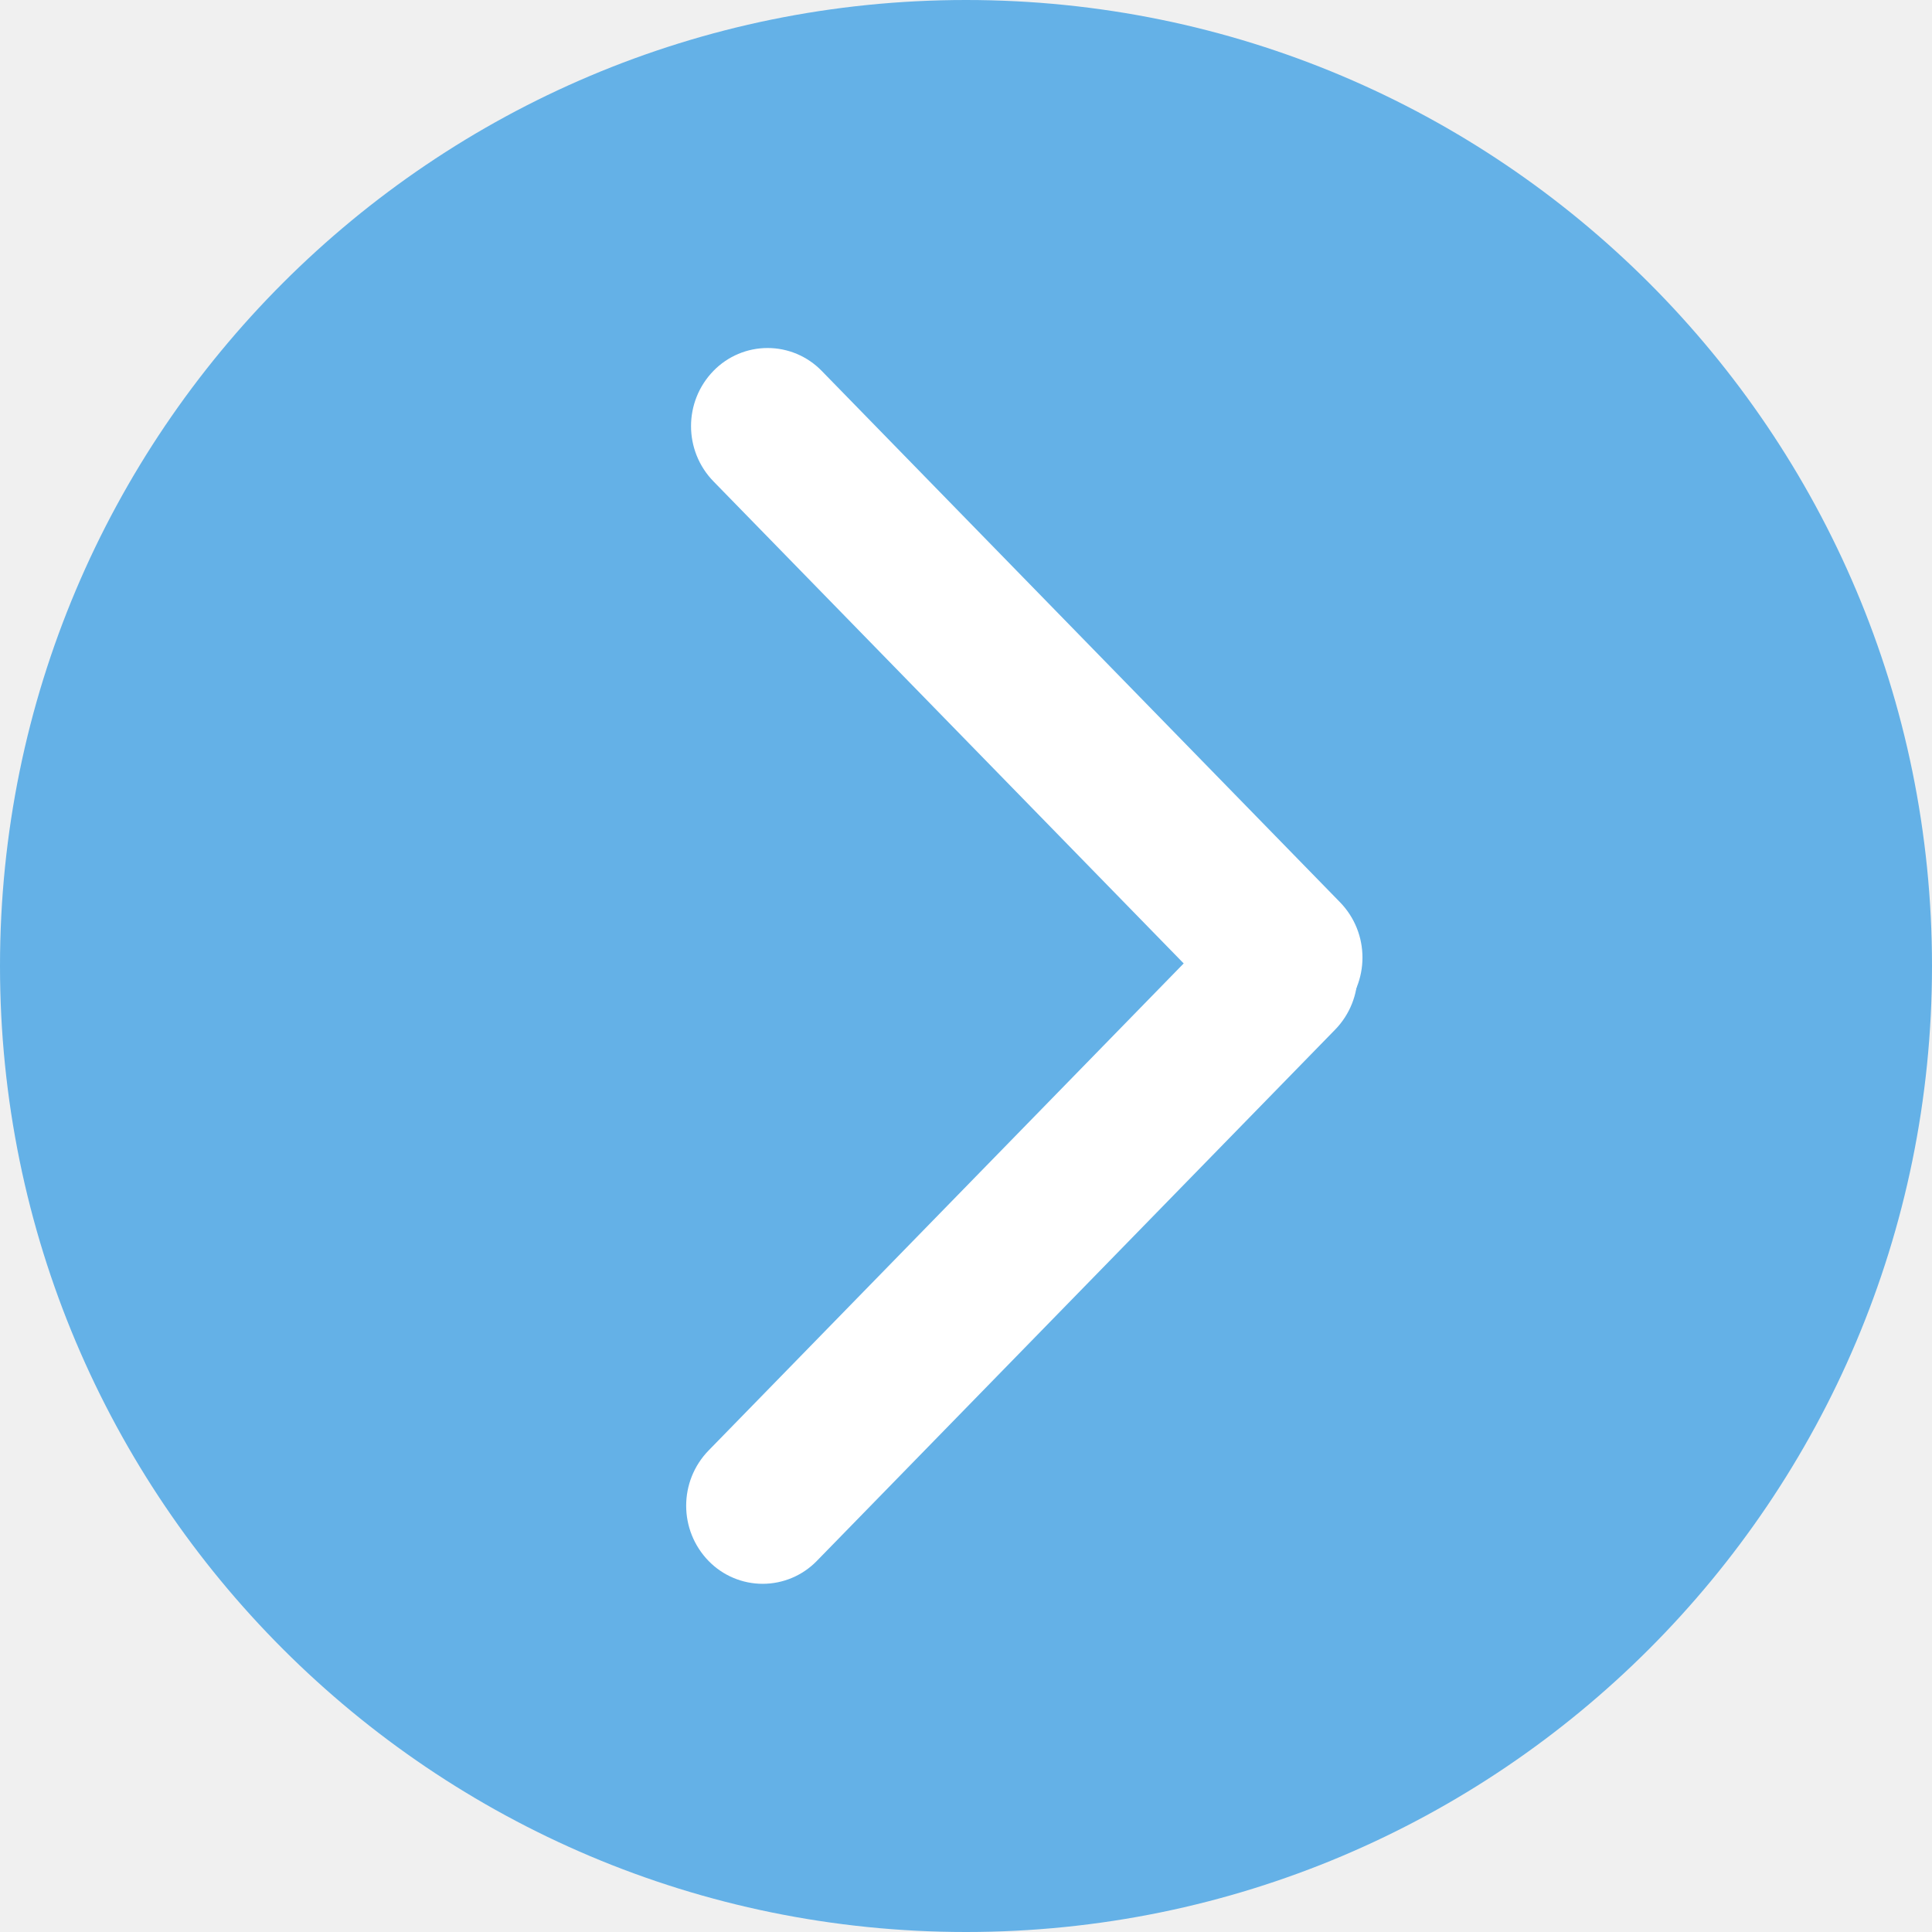
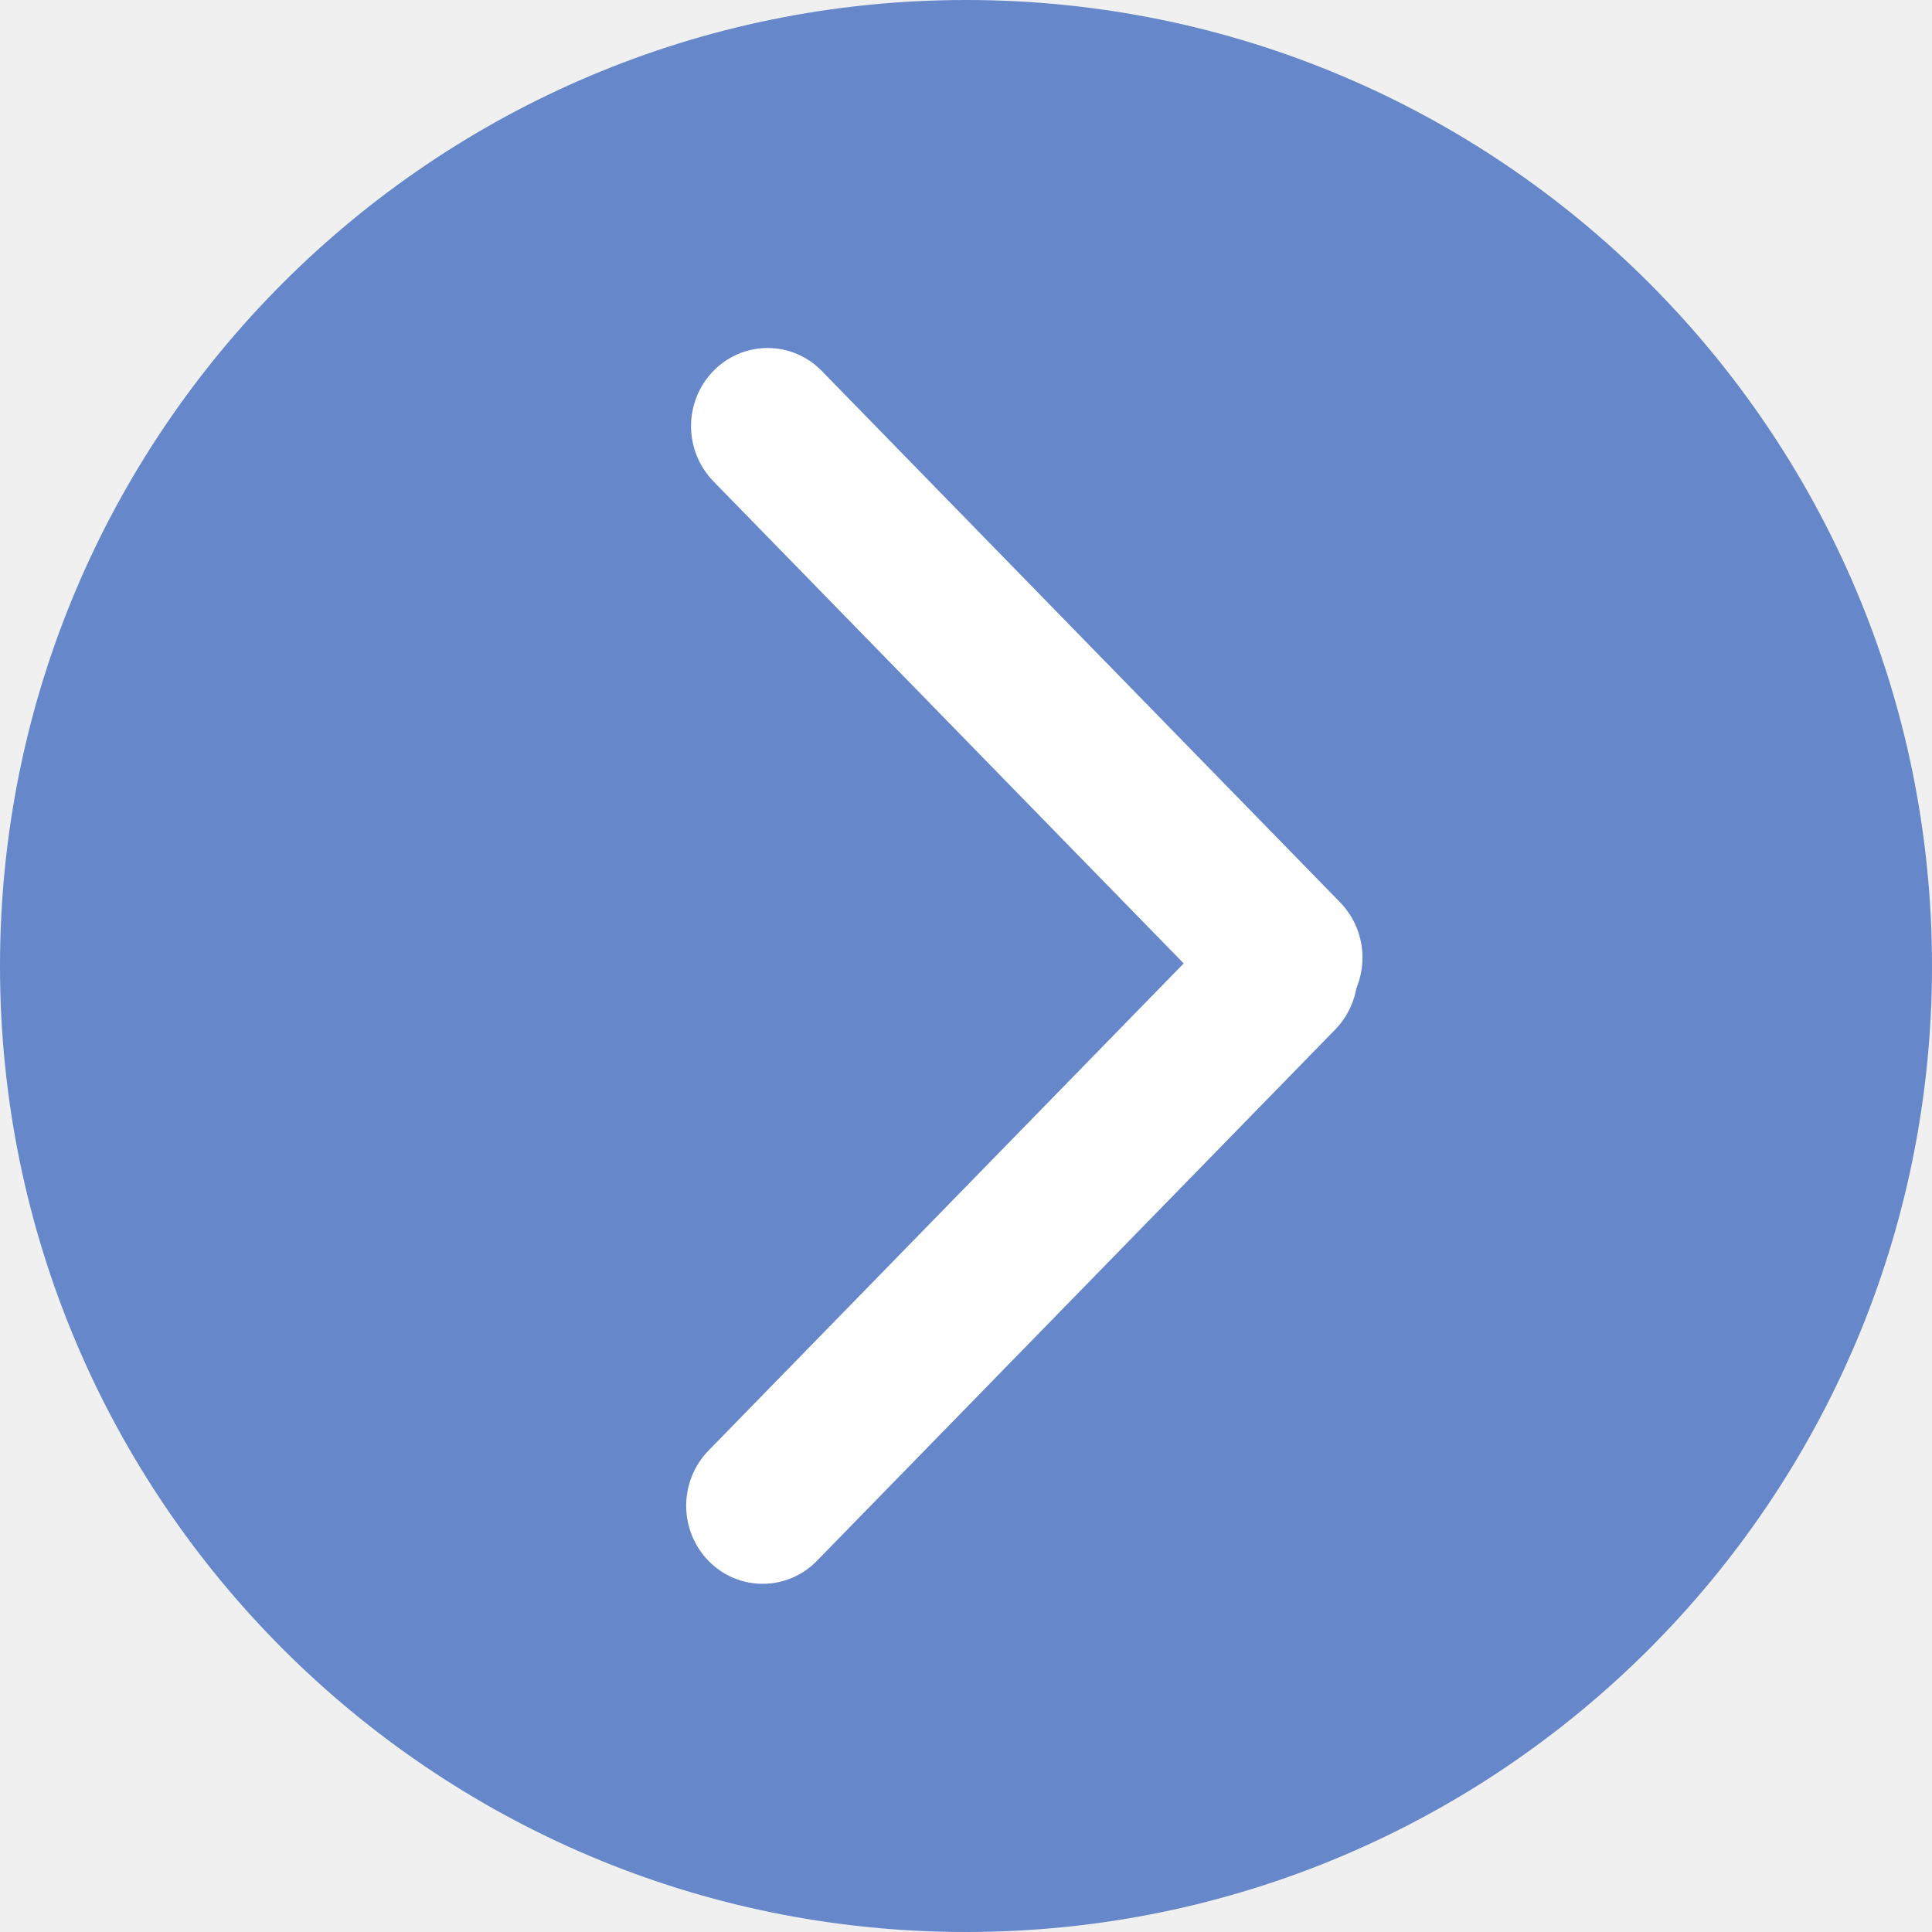
<svg xmlns="http://www.w3.org/2000/svg" width="32" height="32" viewBox="0 0 32 32">
  <g fill="none" fill-rule="evenodd">
-     <circle cx="16" cy="16" r="16" fill="#64B1E7" />
+     <circle cx="16" cy="16" r="16" fill="#6688ca" />
    <g fill="#FFF">
      <path d="M22.113 15.221c.497.51.497 1.324 0 1.834l-8.586 8.801a1.25 1.25 0 0 1-1.789 0 1.313 1.313 0 0 1 0-1.833l8.586-8.802a1.25 1.25 0 0 1 1.789 0z" />
      <path d="M11.819 6.141a1.25 1.25 0 0 1 1.789 0l8.586 8.802c.497.51.497 1.324 0 1.834a1.25 1.25 0 0 1-1.789 0l-8.586-8.802a1.313 1.313 0 0 1 0-1.834z" />
    </g>
  </g>
</svg>
